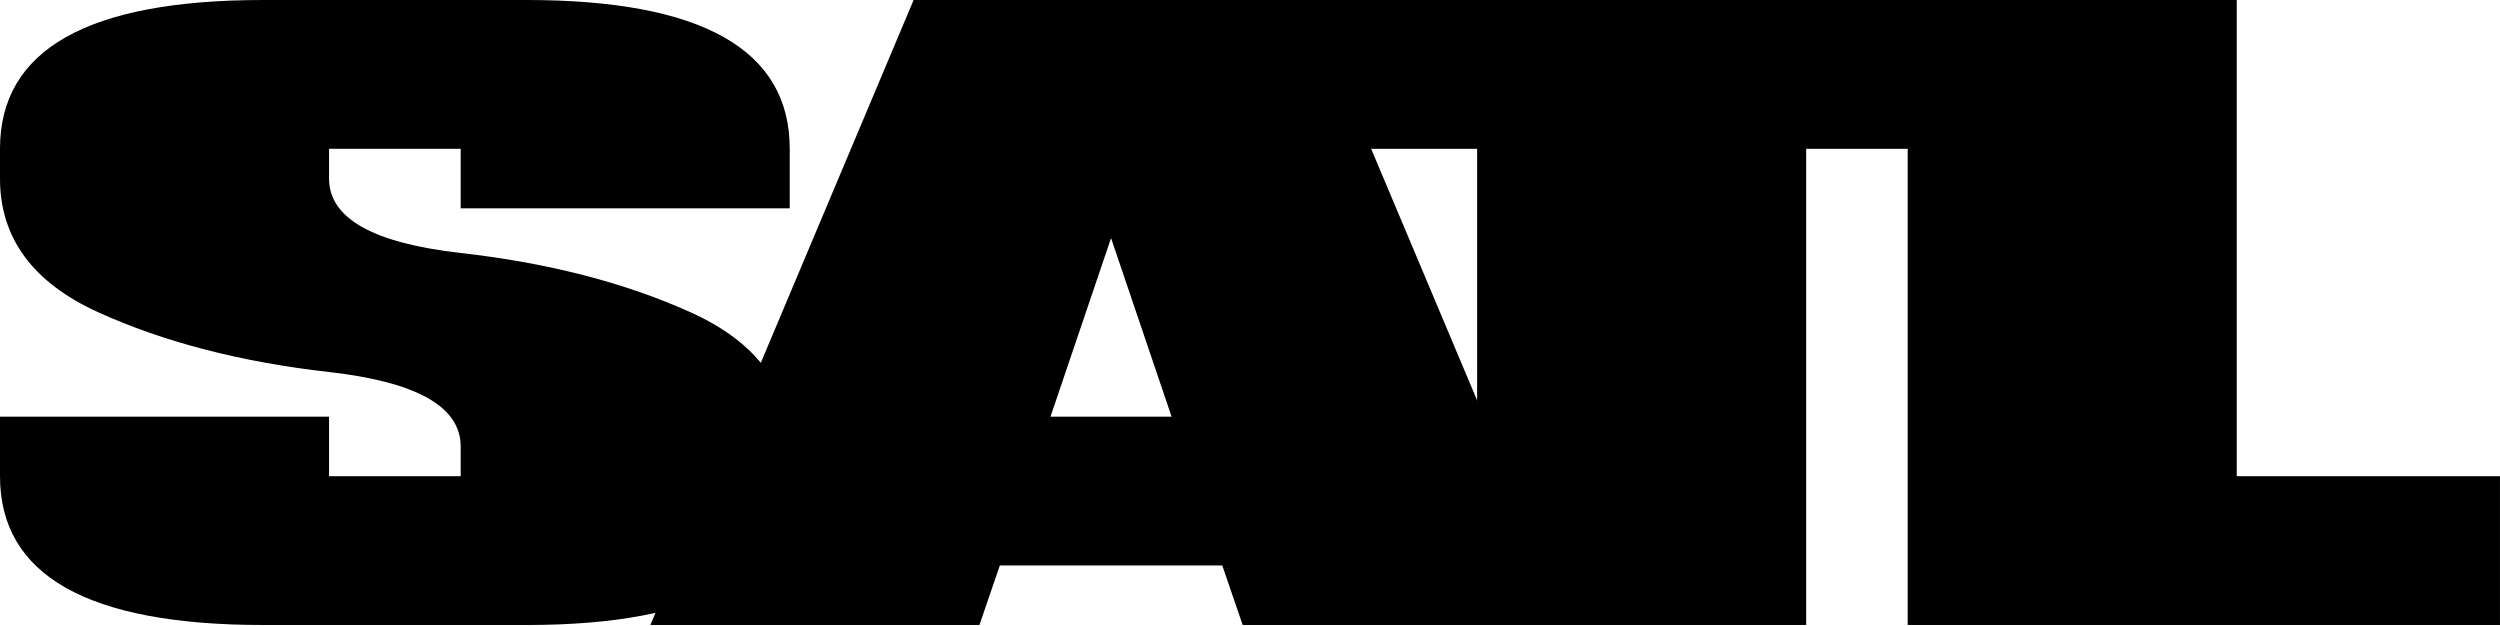
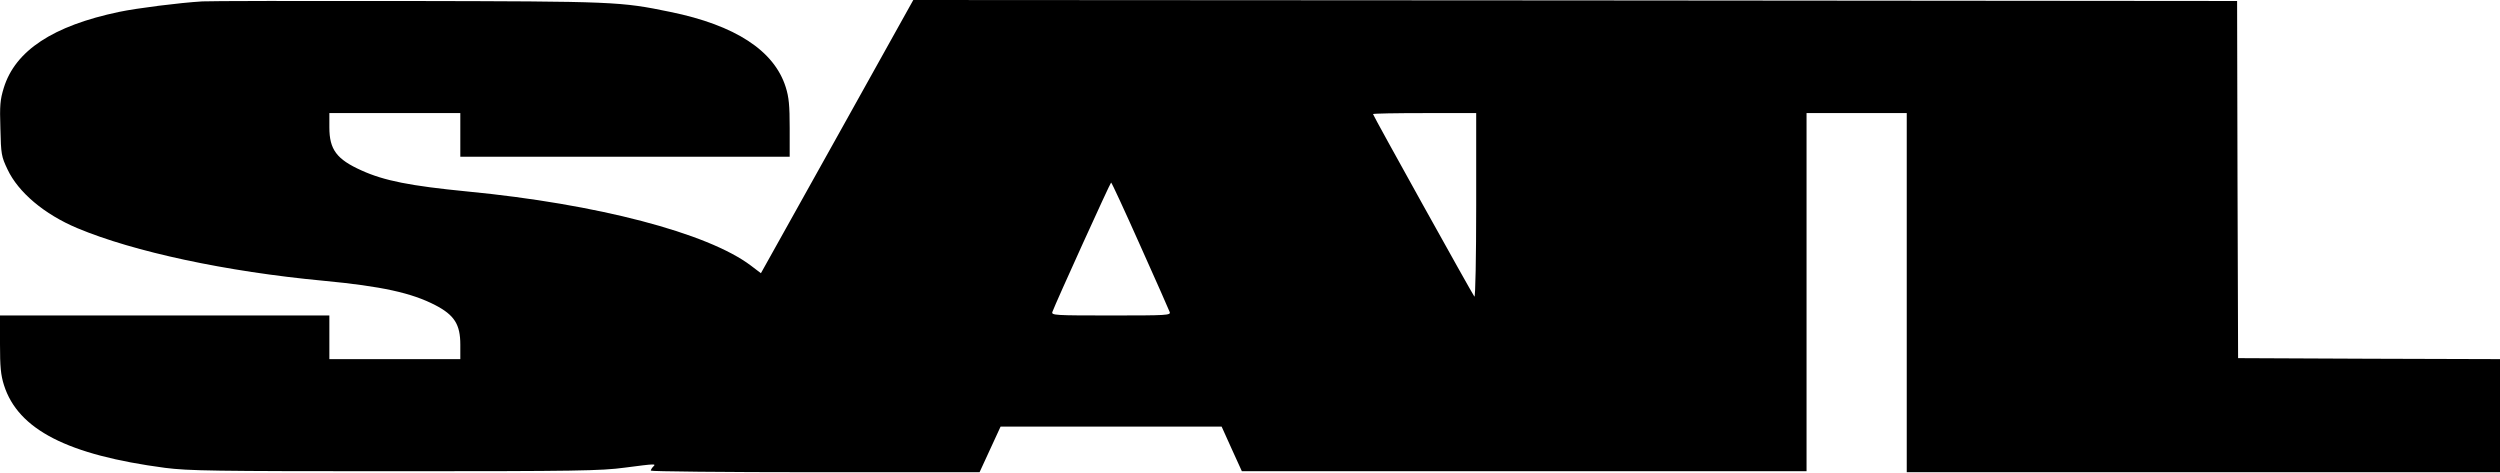
- <svg xmlns="http://www.w3.org/2000/svg" viewBox="0 0 302.363 75.591" height="75.591" width="302.363" xml:space="preserve" id="svg2" version="1.1">
-   <defs id="defs6">
-     <clipPath id="clipPath18" clipPathUnits="userSpaceOnUse">
-       <path id="path16" d="M 0,0 H 226.771 V 56.693 H 0 Z" />
-     </clipPath>
-   </defs>
-   <g transform="matrix(1.333333,0,0,-1.333333,0,75.59053)" id="g10">
-     <g id="g12">
-       <g clip-path="url(#clipPath18)" id="g14">
-         <g transform="scale(0.5142214,-0.2267717)" id="g20">
-           <g transform="translate(139.3095,-166.6667)" id="g22">
-             <path id="path24" style="fill:#000000;fill-opacity:1;fill-rule:nonzero;stroke:none" d="m 0,0 h -58.046 v -23.809 h -23.218 v 11.904 c 0,15.873 7.739,25.794 23.218,29.762 15.479,3.969 29.023,11.905 40.632,23.81 C -5.805,53.572 0,71.429 0,95.238 v 11.905 c 0,39.683 -15.479,59.524 -46.437,59.524 h -46.436 c -30.958,0 -46.437,-19.841 -46.437,-59.524 V 83.334 h 58.046 v 23.809 h 23.218 V 95.238 c 0,-15.873 -7.739,-25.793 -23.218,-29.761 -15.479,-3.969 -29.023,-11.905 -40.632,-23.81 -11.609,-11.905 -17.414,-29.762 -17.414,-53.572 v -11.904 c 0,-39.683 15.479,-59.524 46.437,-59.524 h 46.436 C -15.479,-83.333 0,-63.492 0,-23.809 Z" />
-           </g>
-         </g>
-         <g transform="scale(0.5142214,-0.2267717)" id="g26">
-           <g transform="translate(206.6706,-83.333)" id="g28">
-             <path id="path30" style="fill:#000000;fill-opacity:1;fill-rule:nonzero;stroke:none" d="M 0,0 -10.68,-71.429 -21.361,0 Z M 70.584,83.333 H 12.538 L 8.939,59.523 H -30.3 l -3.599,23.81 h -58.046 l 46.437,-250 h 69.655 z" />
-           </g>
-         </g>
-         <g transform="scale(0.5142214,-0.2267717)" id="g32">
-           <g transform="translate(318.6103,-190.4762)" id="g34">
-             <path id="path36" style="fill:#000000;fill-opacity:1;fill-rule:nonzero;stroke:none" d="M 0,0 V 190.476 H -58.045 V 0 H -92.873 V -59.524 H 34.828 l 0,59.524 z" />
-           </g>
-         </g>
-         <g transform="scale(0.5142214,-0.2267717)" id="g38">
-           <g transform="translate(336.5166,-250)" id="g40">
-             <path id="path42" style="fill:#000000;fill-opacity:1;fill-rule:nonzero;stroke:none" d="m 0,0 h 58.046 v 190.476 h 46.437 V 250 H 0 Z" />
-           </g>
-         </g>
-       </g>
-     </g>
+ <svg xmlns="http://www.w3.org/2000/svg" version="1.0" width="1260pt" height="238pt" viewBox="0 0 1260 238" preserveAspectRatio="xMidYMid meet">
+   <g transform="translate(0,238) scale(0.1,-0.1)" fill="#000000" stroke="none">
+     <path d="M1020 2373 c-117 -7 -329 -34 -420 -53 -333 -70 -523 -195 -581 -383 -18 -59 -21 -87 -17 -205 3 -130 5 -141 36 -206 54 -115 185 -226 352 -296 284 -119 750 -219 1240 -265 295 -28 444 -61 564 -123 96 -50 126 -97 126 -199 l0 -73 -330 0 -330 0 0 110 0 110 -830 0 -830 0 0 -144 c0 -116 4 -156 20 -207 71 -224 321 -352 812 -417 119 -15 240 -17 1158 -17 919 0 1039 2 1158 18 161 21 159 20 144 5 -7 -7 -12 -16 -12 -20 0 -4 373 -8 828 -8 l829 0 53 115 53 115 557 0 557 0 51 -113 51 -112 1423 0 1423 0 0 903 0 902 253 0 252 0 0 -905 0 -905 1495 0 1495 0 0 285 0 285 -660 2 -660 3 -3 900 -2 900 -3336 3 -3336 2 -384 -689 -384 -688 -50 38 c-218 165 -776 311 -1430 374 -286 28 -419 54 -533 106 -125 56 -162 105 -162 217 l0 72 330 0 330 0 0 -110 0 -110 830 0 830 0 0 144 c0 116 -4 156 -20 207 -58 184 -254 312 -582 379 -252 52 -275 53 -1323 55 -539 1 -1005 0 -1035 -2z m6420 -1030 c0 -258 -4 -463 -9 -458 -10 12 -511 913 -511 920 0 3 117 5 260 5 l260 0 0 -467z m-1693 -201 c78 -174 145 -325 148 -334 7 -17 -11 -18 -295 -18 -284 0 -302 1 -296 18 18 49 292 652 296 652 3 0 69 -143 147 -318z" />
  </g>
</svg>
